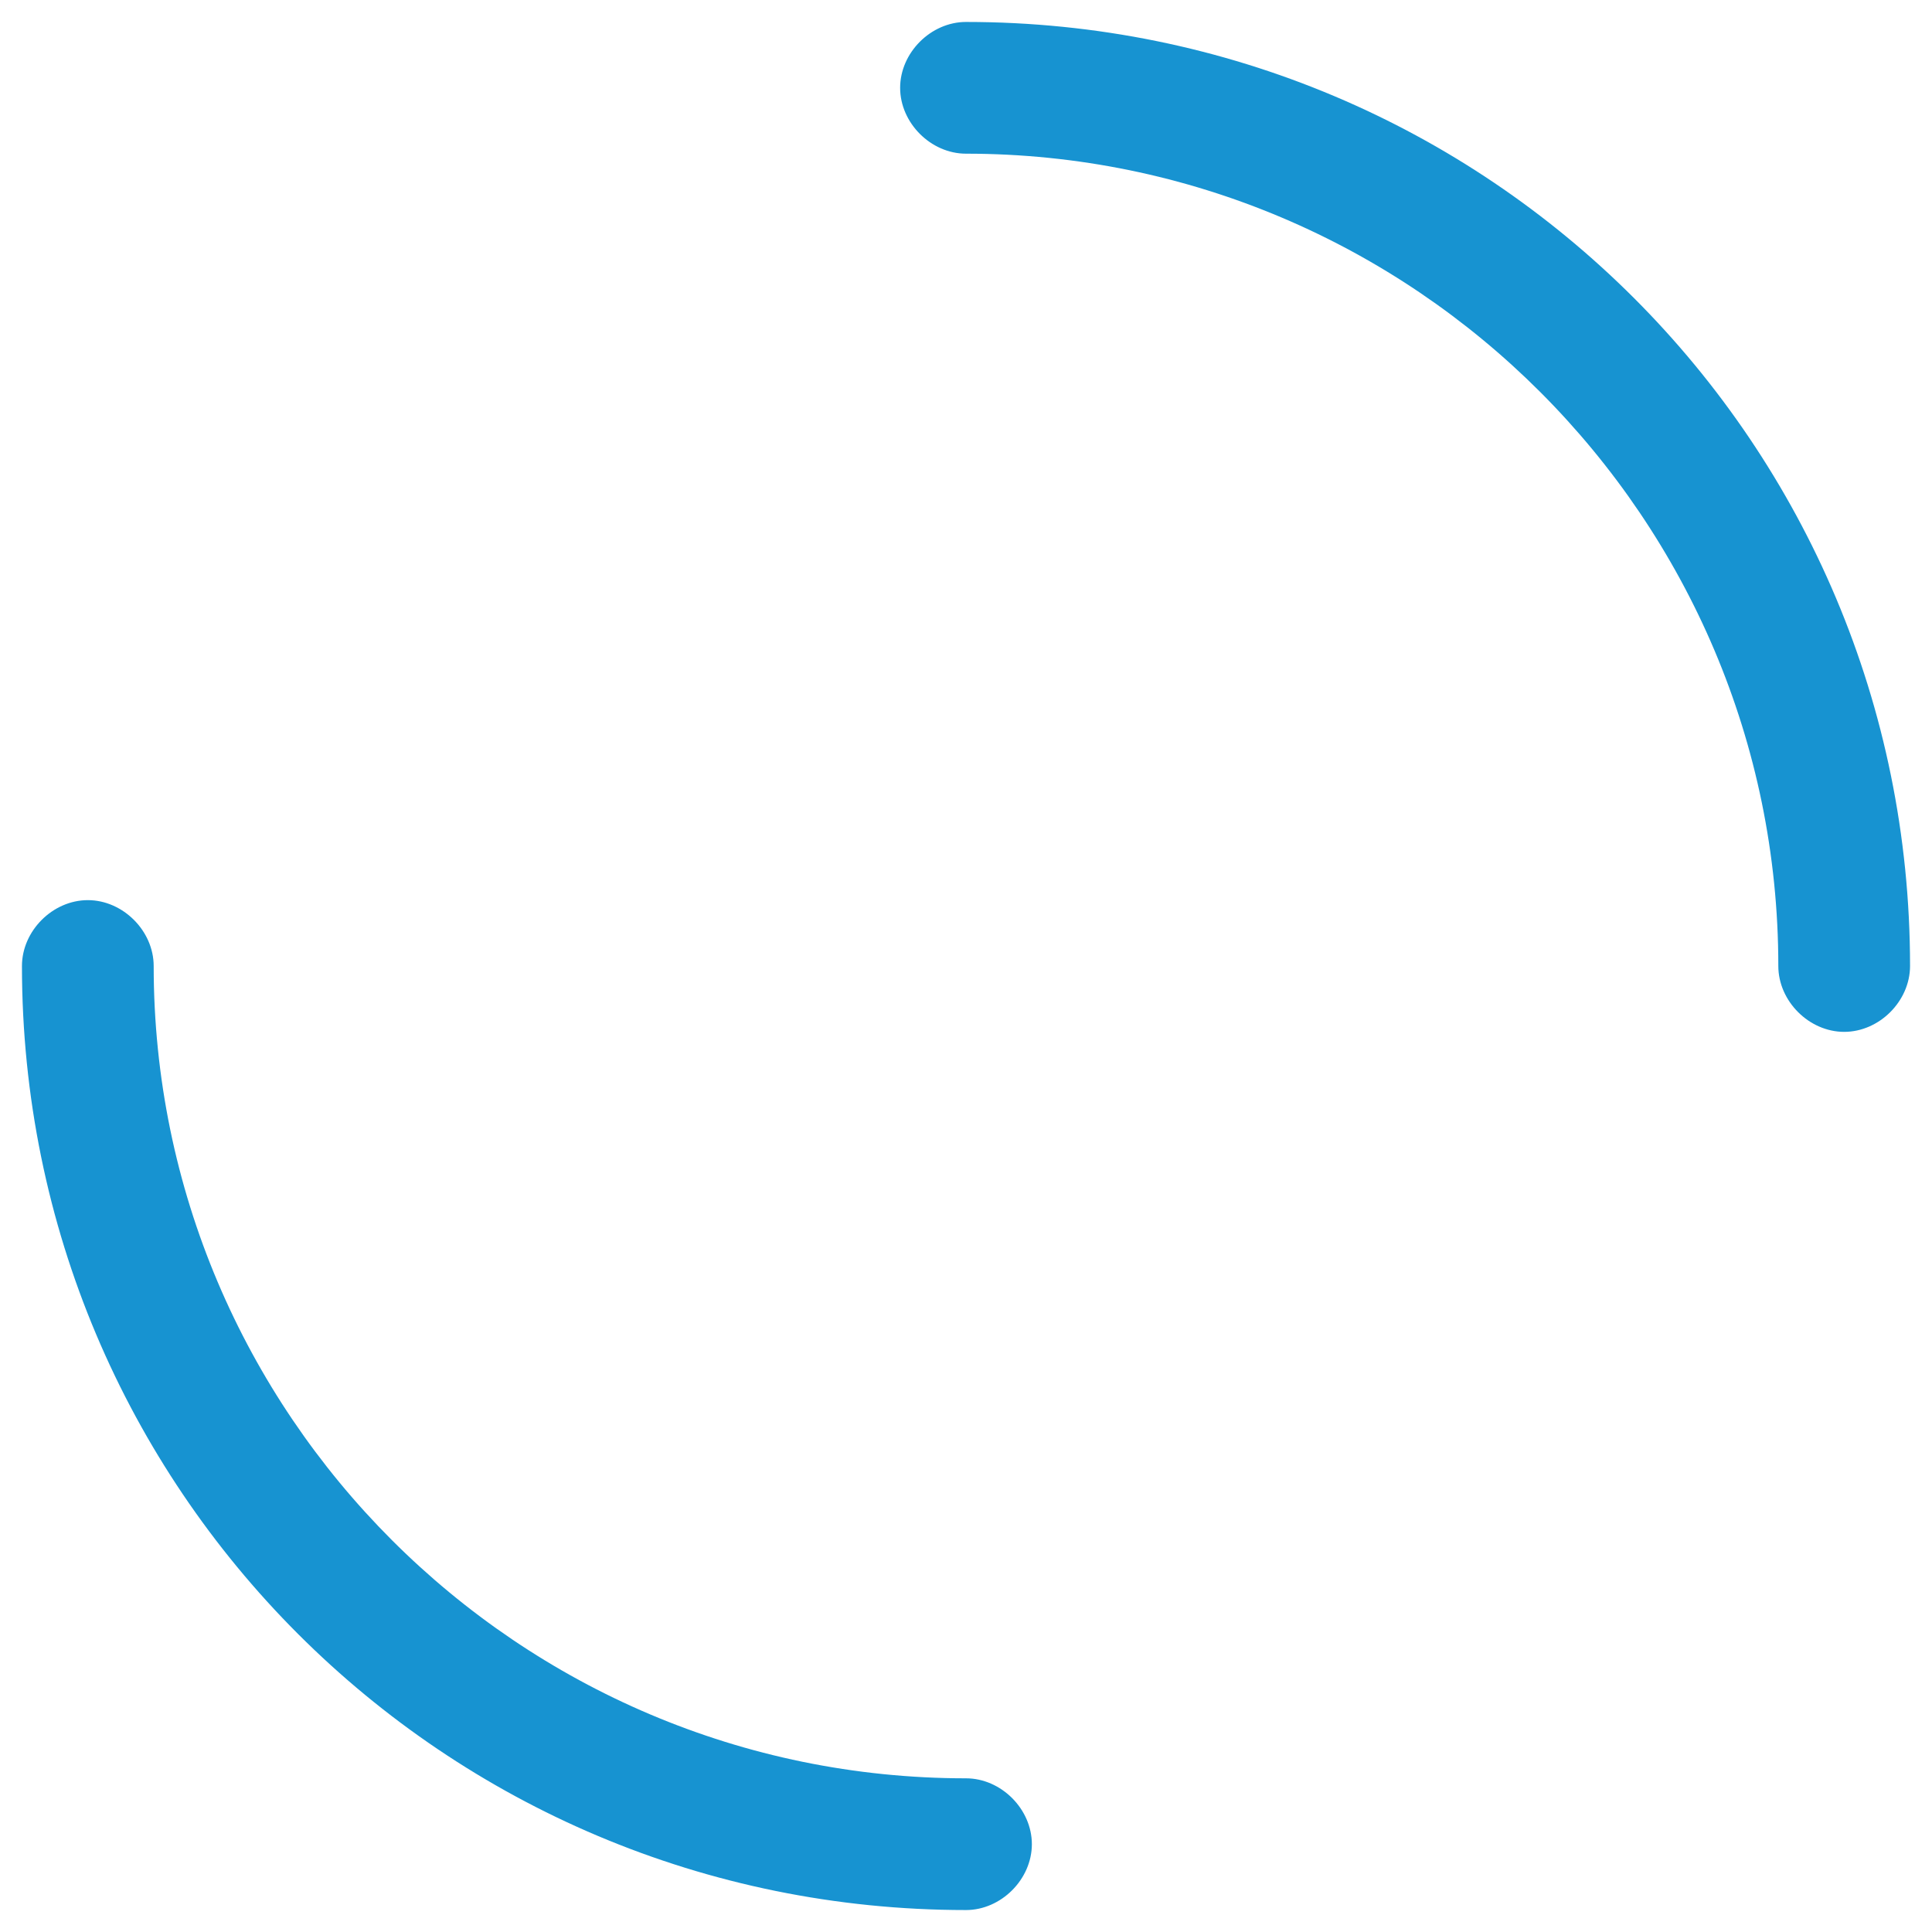
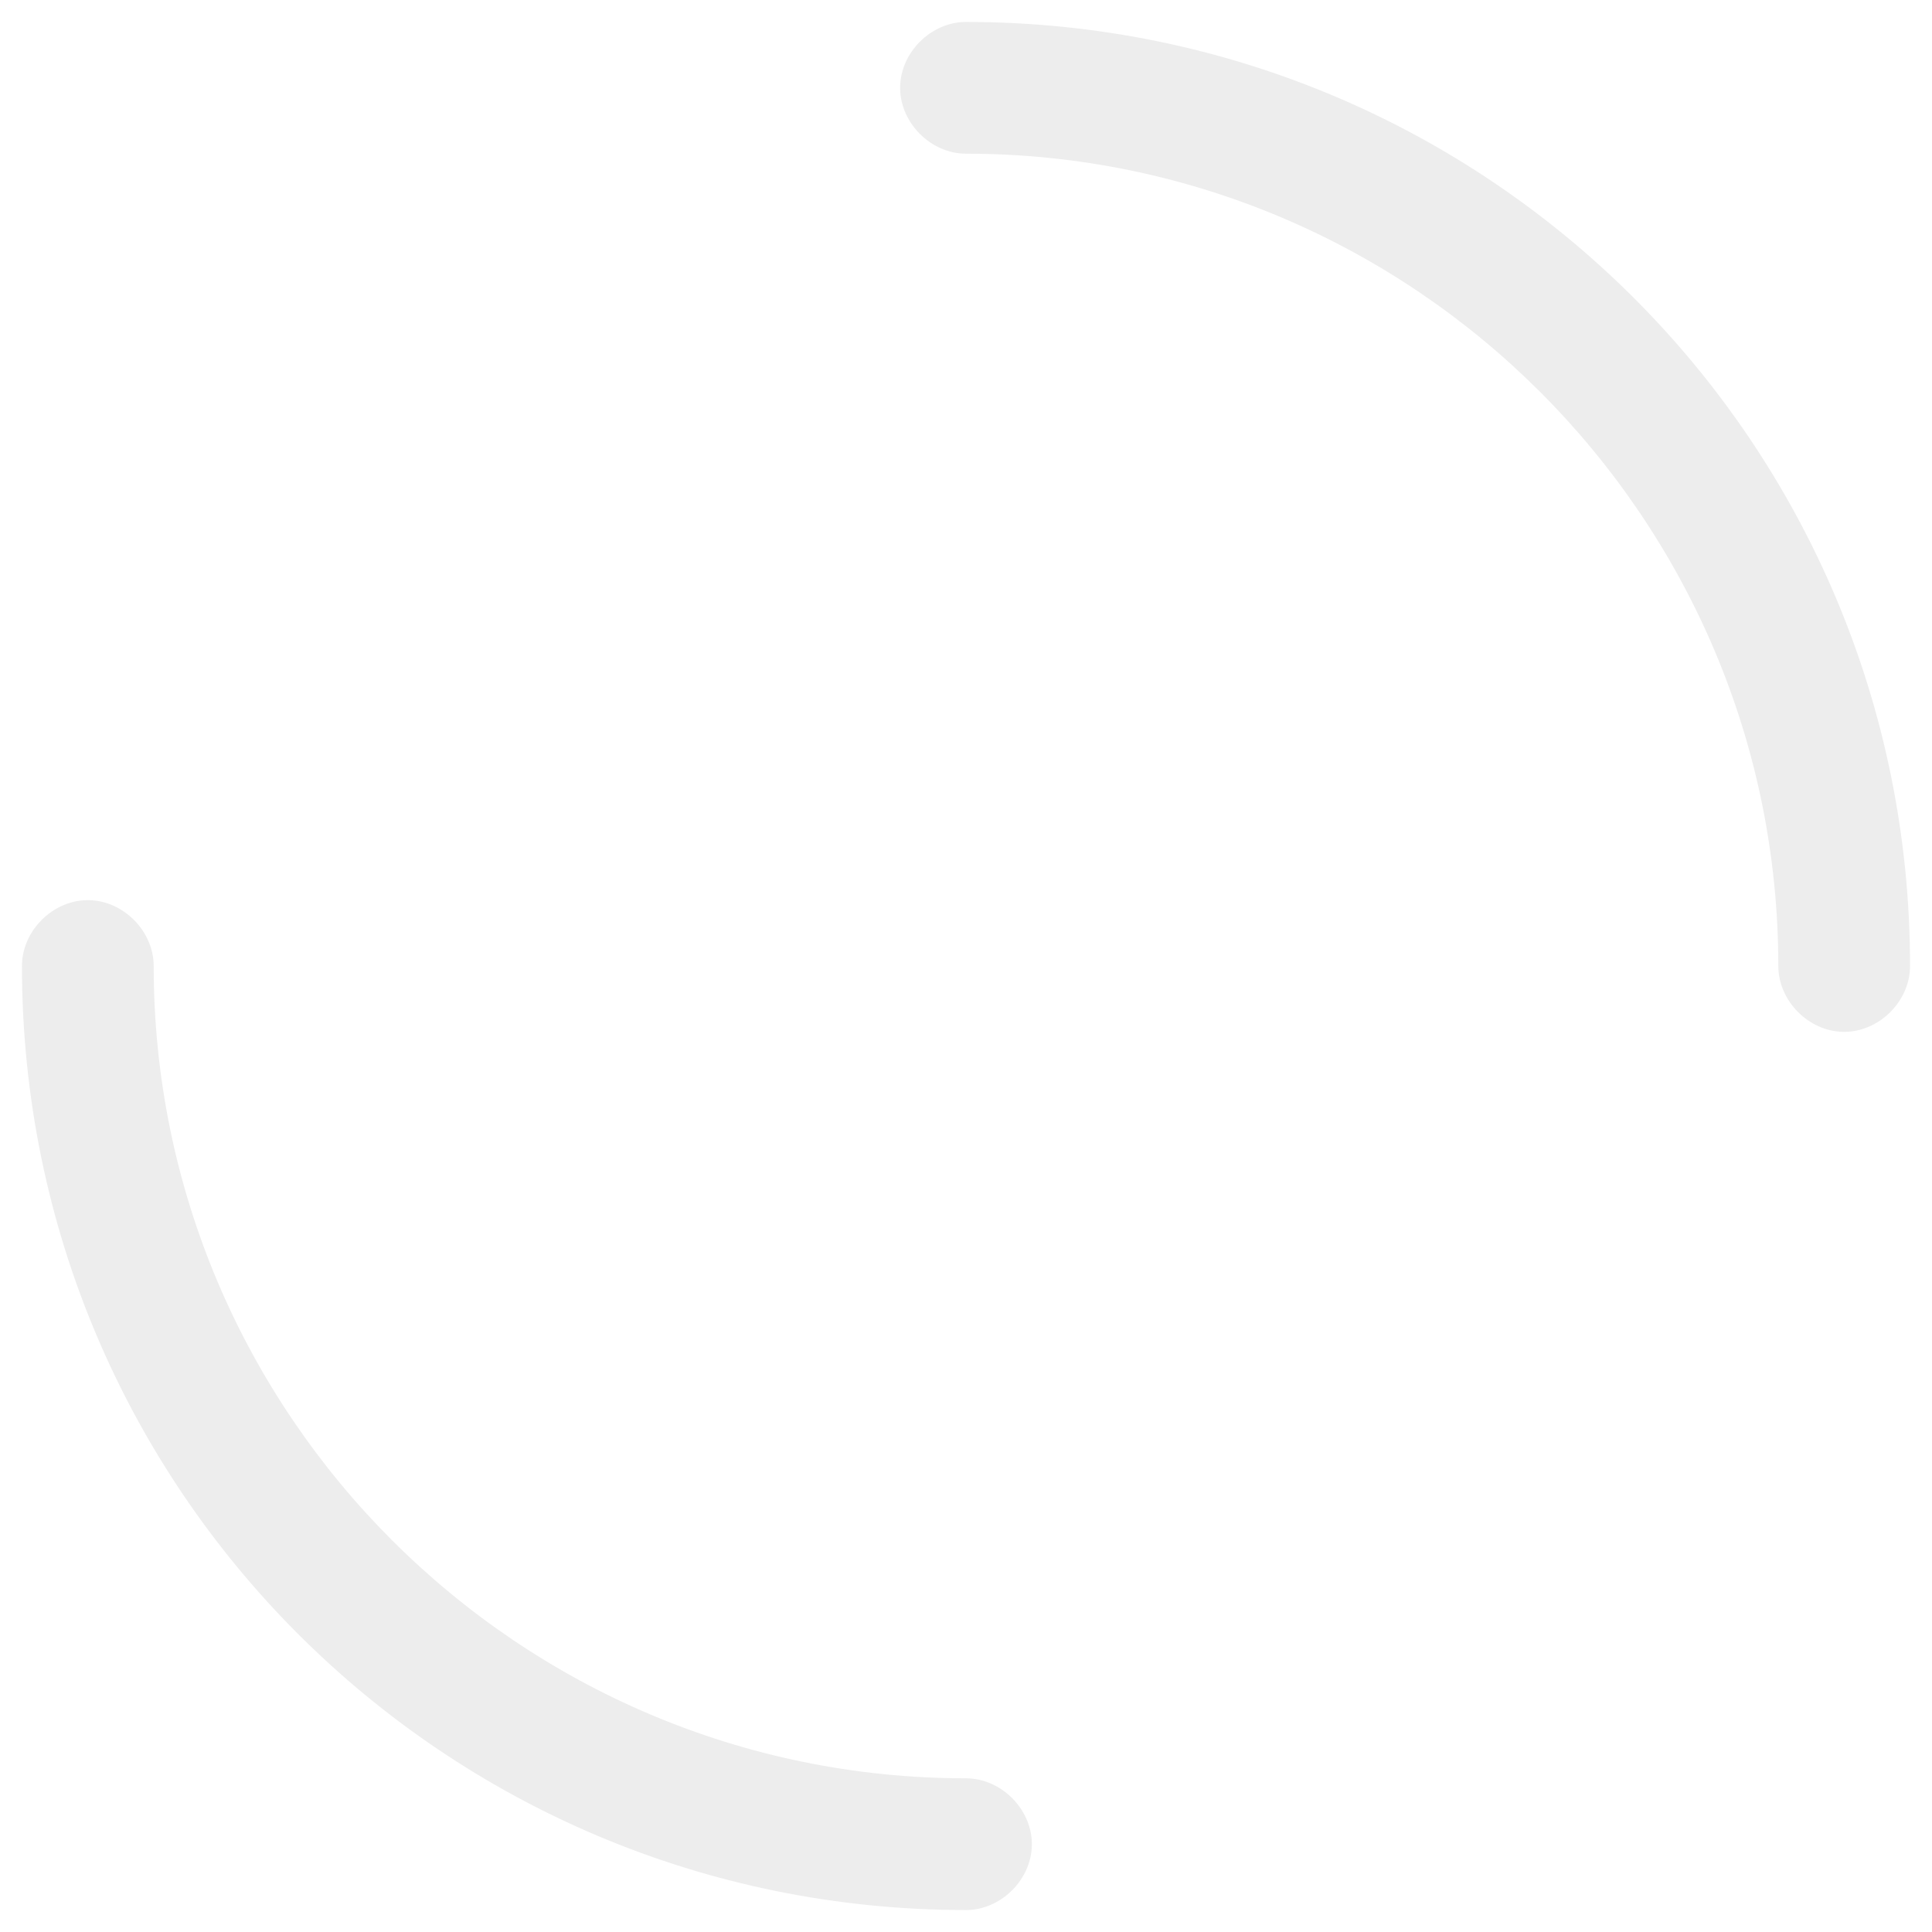
<svg xmlns="http://www.w3.org/2000/svg" width="44px" height="44px" viewBox="0 0 44 44" version="1.1" id="svg4">
  <defs id="defs8" />
-   <path fill="#1793d1" d="M42,23.5 C41.2,23.5 40.5,22.8 40.5,22 C40.5,11.8 32.2,3.5 22,3.5 C21.2,3.5 20.5,2.8 20.5,2 C20.5,1.2 21.2,0.5 22,0.5 C33.9,0.5 43.5,10.1 43.5,22 C43.5,22.8 42.8,23.5 42,23.5 Z M22,43.5 C10.1,43.5 0.5,33.9 0.5,22 C0.5,21.2 1.2,20.5 2,20.5 C2.8,20.5 3.5,21.2 3.5,22 C3.5,32.2 11.8,40.5 22,40.5 C22.8,40.5 23.5,41.2 23.5,42 C23.5,42.8 22.8,43.5 22,43.5 Z" id="path2" style="fill:#1793d1;fill-opacity:1" />
+   <path fill="#ededed" d="M42,23.5 C41.2,23.5 40.5,22.8 40.5,22 C40.5,11.8 32.2,3.5 22,3.5 C21.2,3.5 20.5,2.8 20.5,2 C20.5,1.2 21.2,0.5 22,0.5 C33.9,0.5 43.5,10.1 43.5,22 C43.5,22.8 42.8,23.5 42,23.5 Z M22,43.5 C10.1,43.5 0.5,33.9 0.5,22 C0.5,21.2 1.2,20.5 2,20.5 C2.8,20.5 3.5,21.2 3.5,22 C3.5,32.2 11.8,40.5 22,40.5 C22.8,40.5 23.5,41.2 23.5,42 C23.5,42.8 22.8,43.5 22,43.5 Z" id="path2" style="fill:#ededed;fill-opacity:1" />
</svg>
